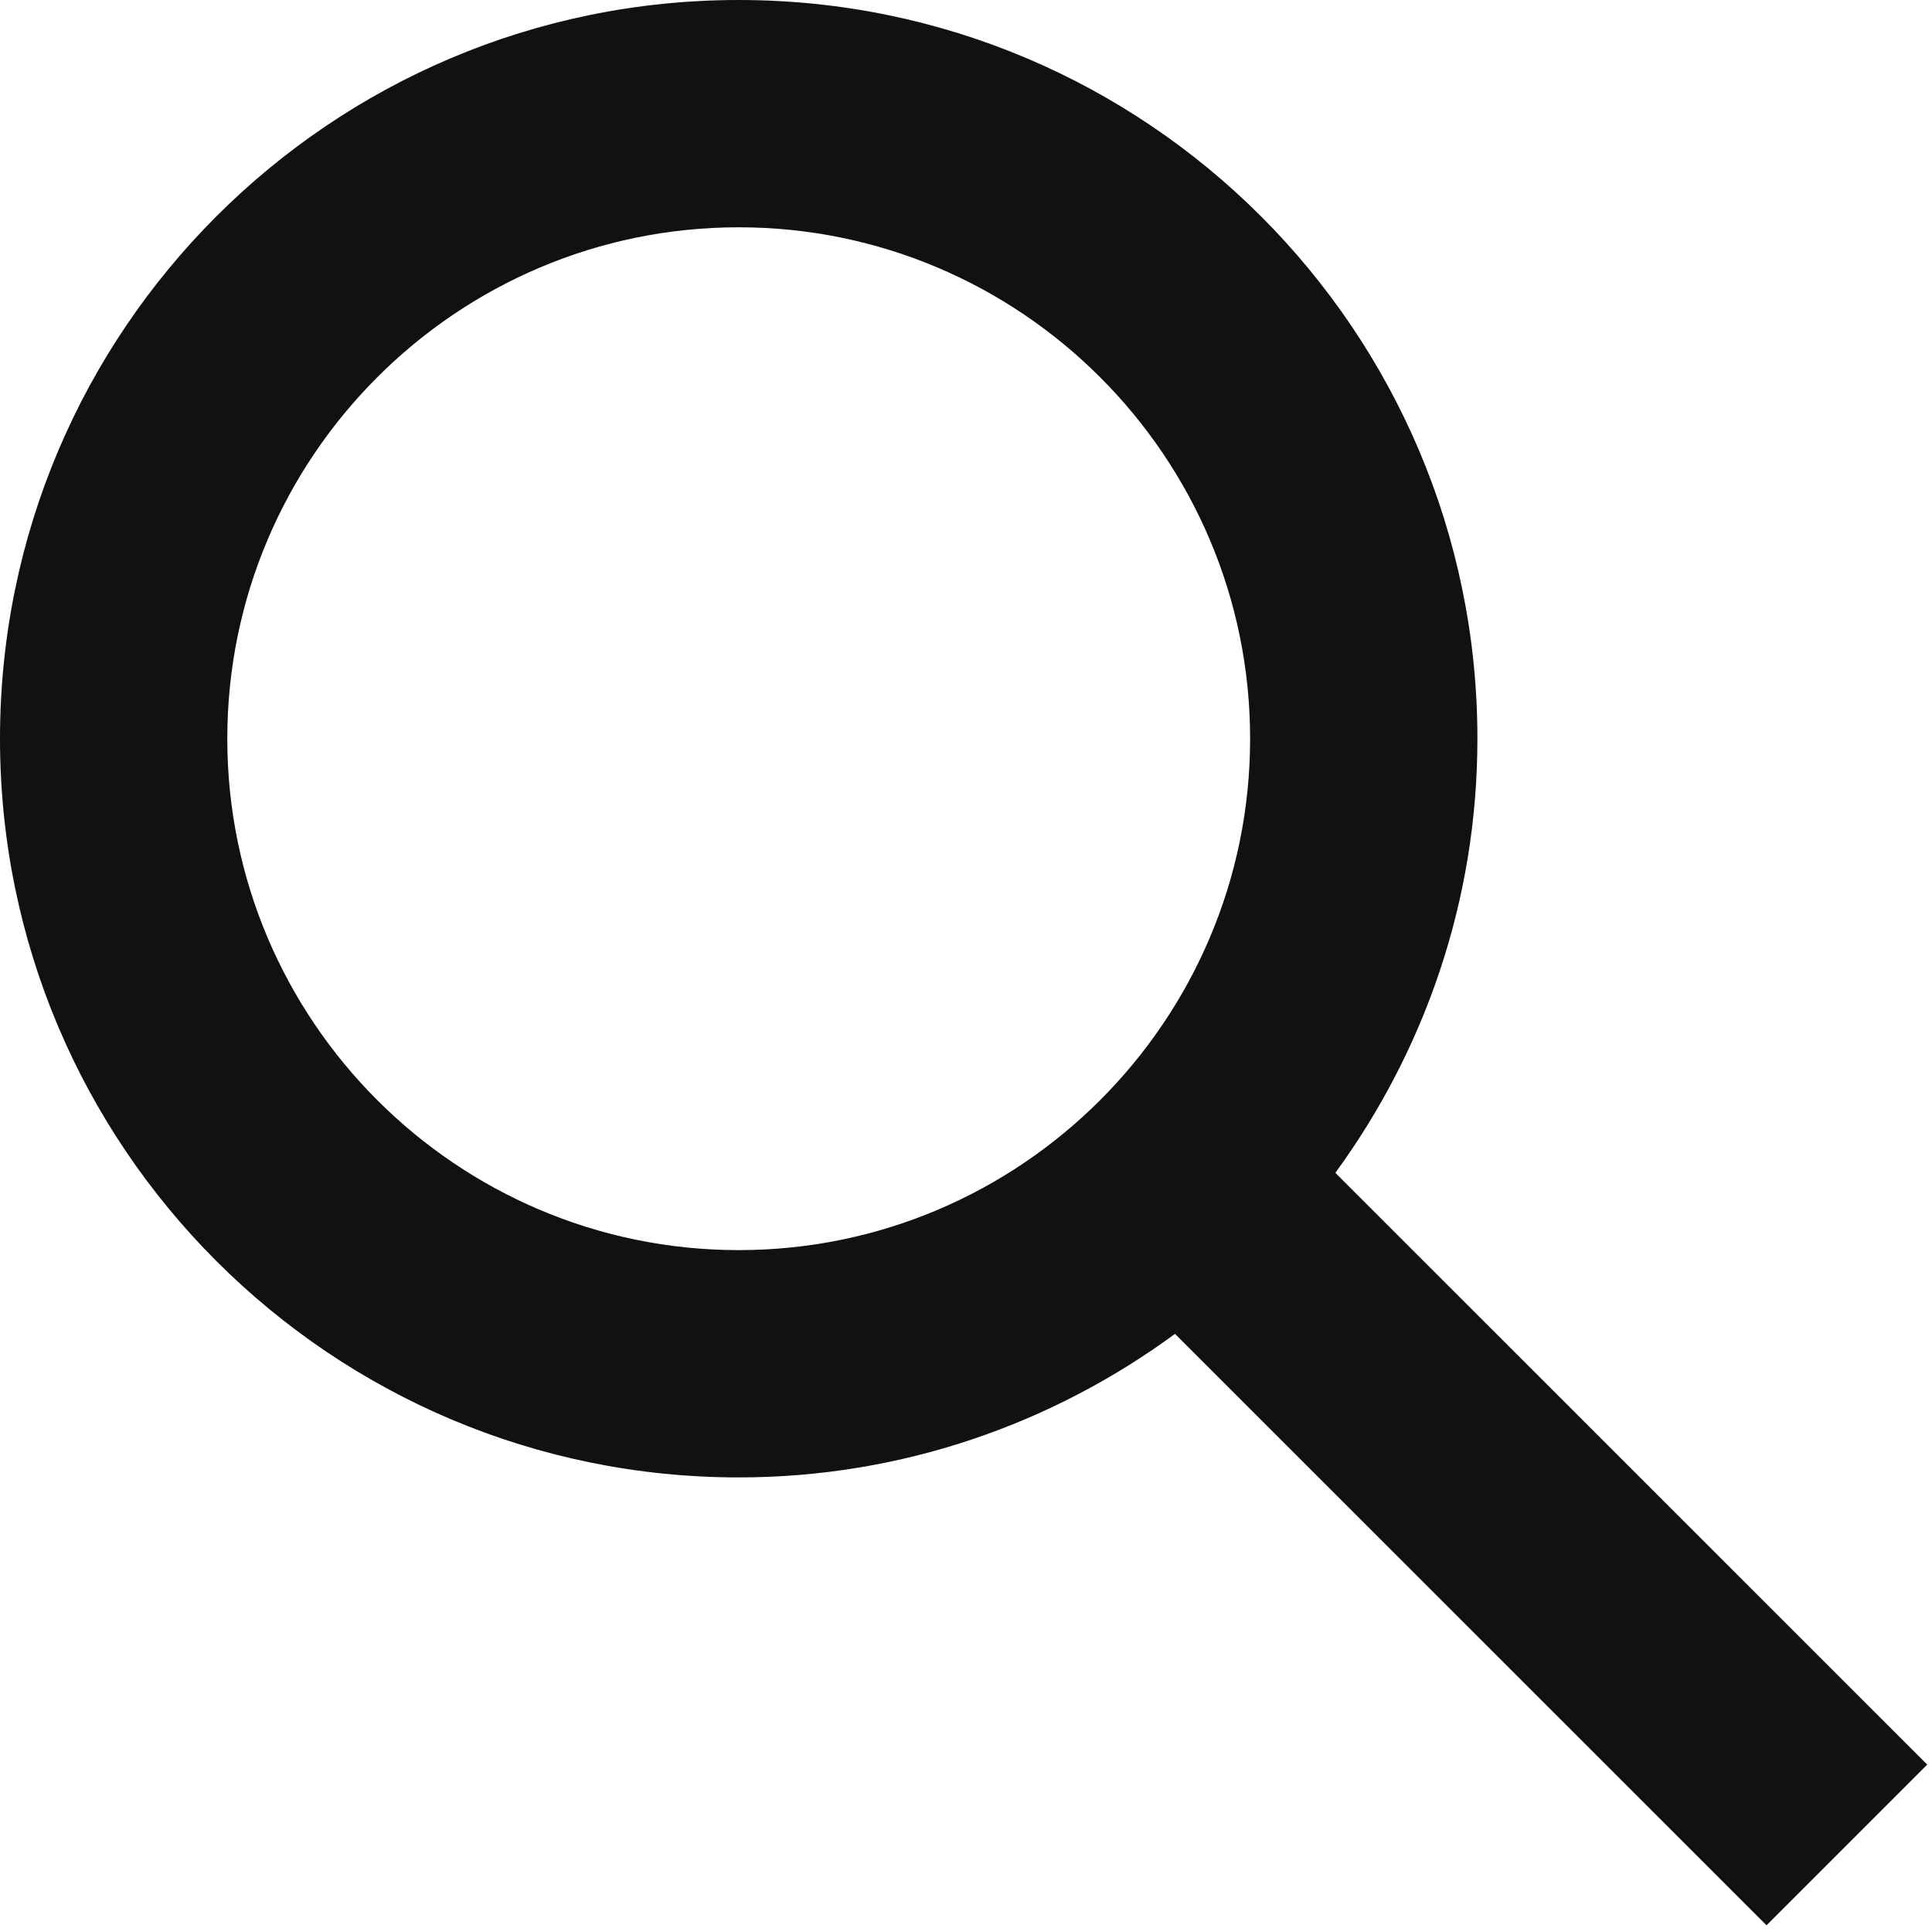
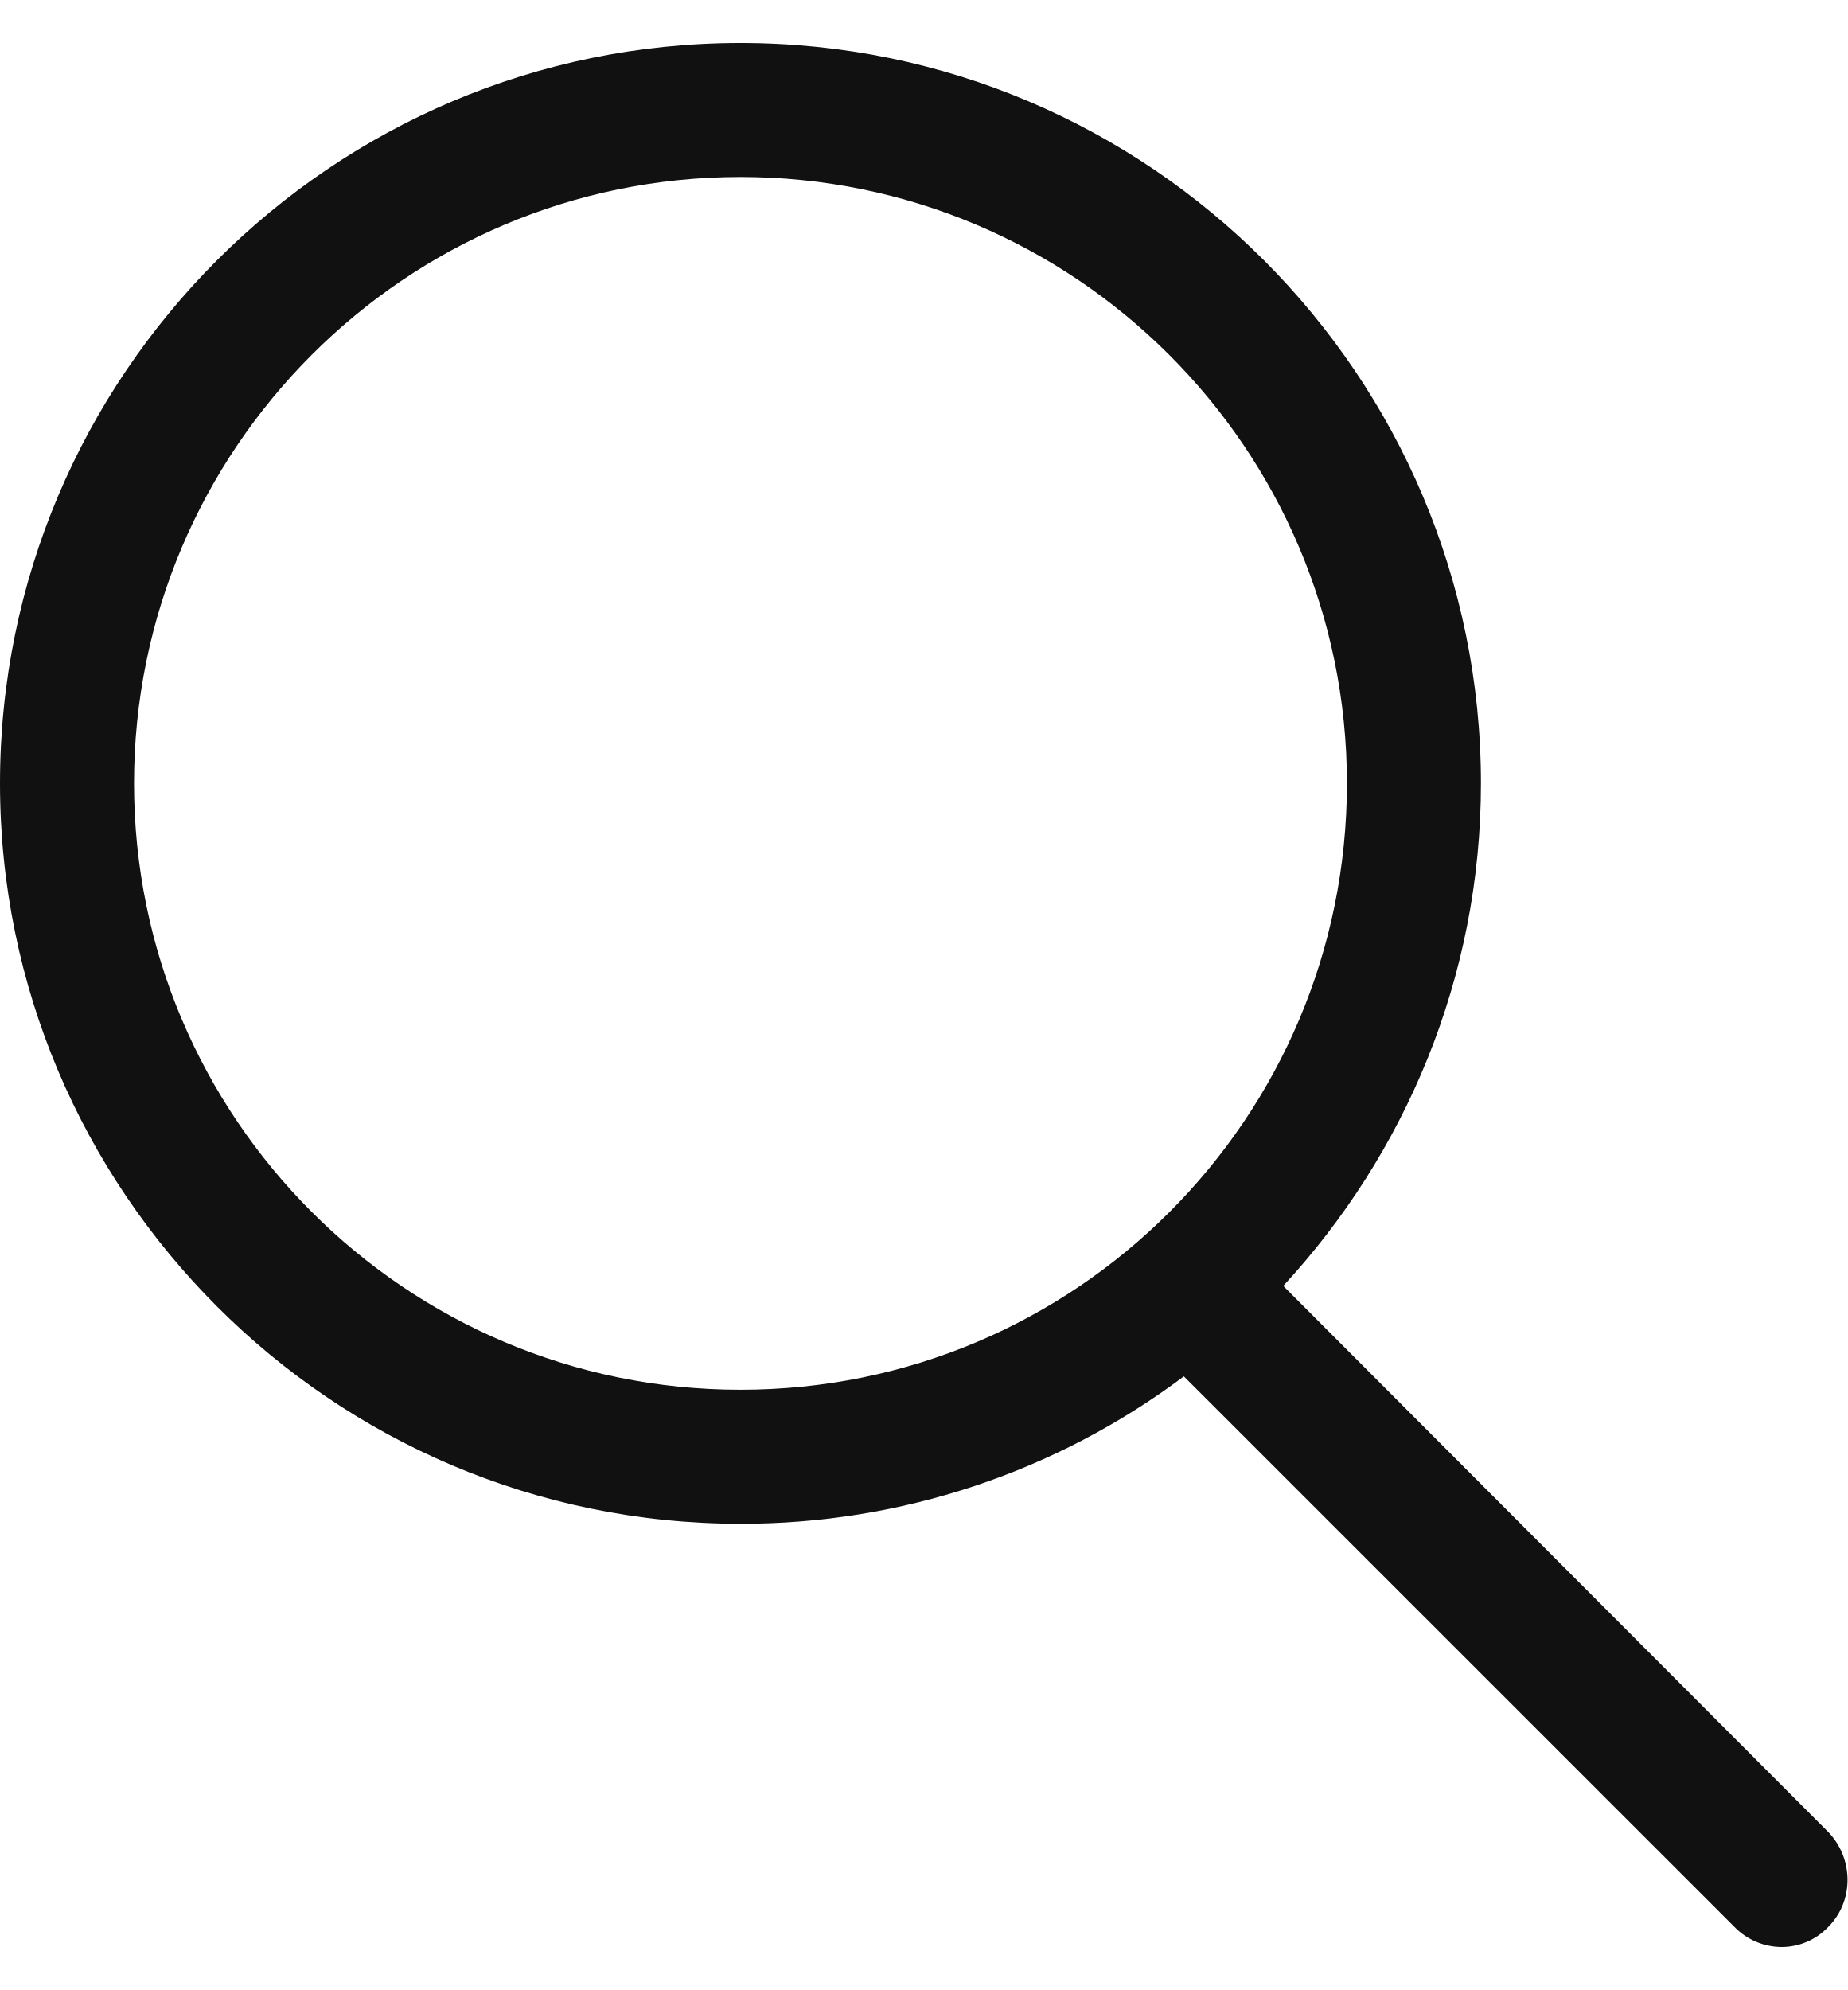
- <svg xmlns="http://www.w3.org/2000/svg" version="1.1" x="0px" y="0px" width="17px" height="17px" viewBox="0 0 17 17" enable-background="new 0 0 17 17">
-   <g id="search__looking-glass">
-     <path fill="#111" d="M16.958,15.527L11.75,10.32C12.533,9.247,13,7.93,13,6.5C13,2.91,10.09,0,6.5,0S0,2.91,0,6.5                         S2.91,13,6.5,13c1.438,0,2.763-0.473,3.839-1.263l5.205,5.204L16.958,15.527z   M6.5,11C4.019,11,2,8.981,2,6.5S4.019,2,6.5,2                         S11,4.019,11,6.5S8.981,11,6.5,11z" />
-   </g>
+ <svg xmlns="http://www.w3.org/2000/svg" width="13" height="14" viewBox="0 0 593.938 612">
+   <defs>
+     <style>
+       .cls-1 {
+         fill: #111;
+       }
+     </style>
+   </defs>
+   <path id="Forma_1" data-name="Forma 1" class="cls-1" d="M412.533,399.505c39.134-42.355,63.549-99.068,63.549-161.525C476.082,106.965,369.448,0,238.041,0S0,106.965,0,237.98,106.634,475.96,238.041,475.96a236.9,236.9,0,0,0,142.537-47.38l177,176.959A21.271,21.271,0,0,0,572.662,612a20.668,20.668,0,0,0,15.079-6.461c8.259-8.256,8.259-21.895,0-30.51ZM43.085,237.98c0-107.325,87.245-194.907,194.956-194.907C345.393,43.073,433,130.3,433,237.98S345.752,432.887,238.041,432.887,43.085,345.305,43.085,237.98Z" />
</svg>
